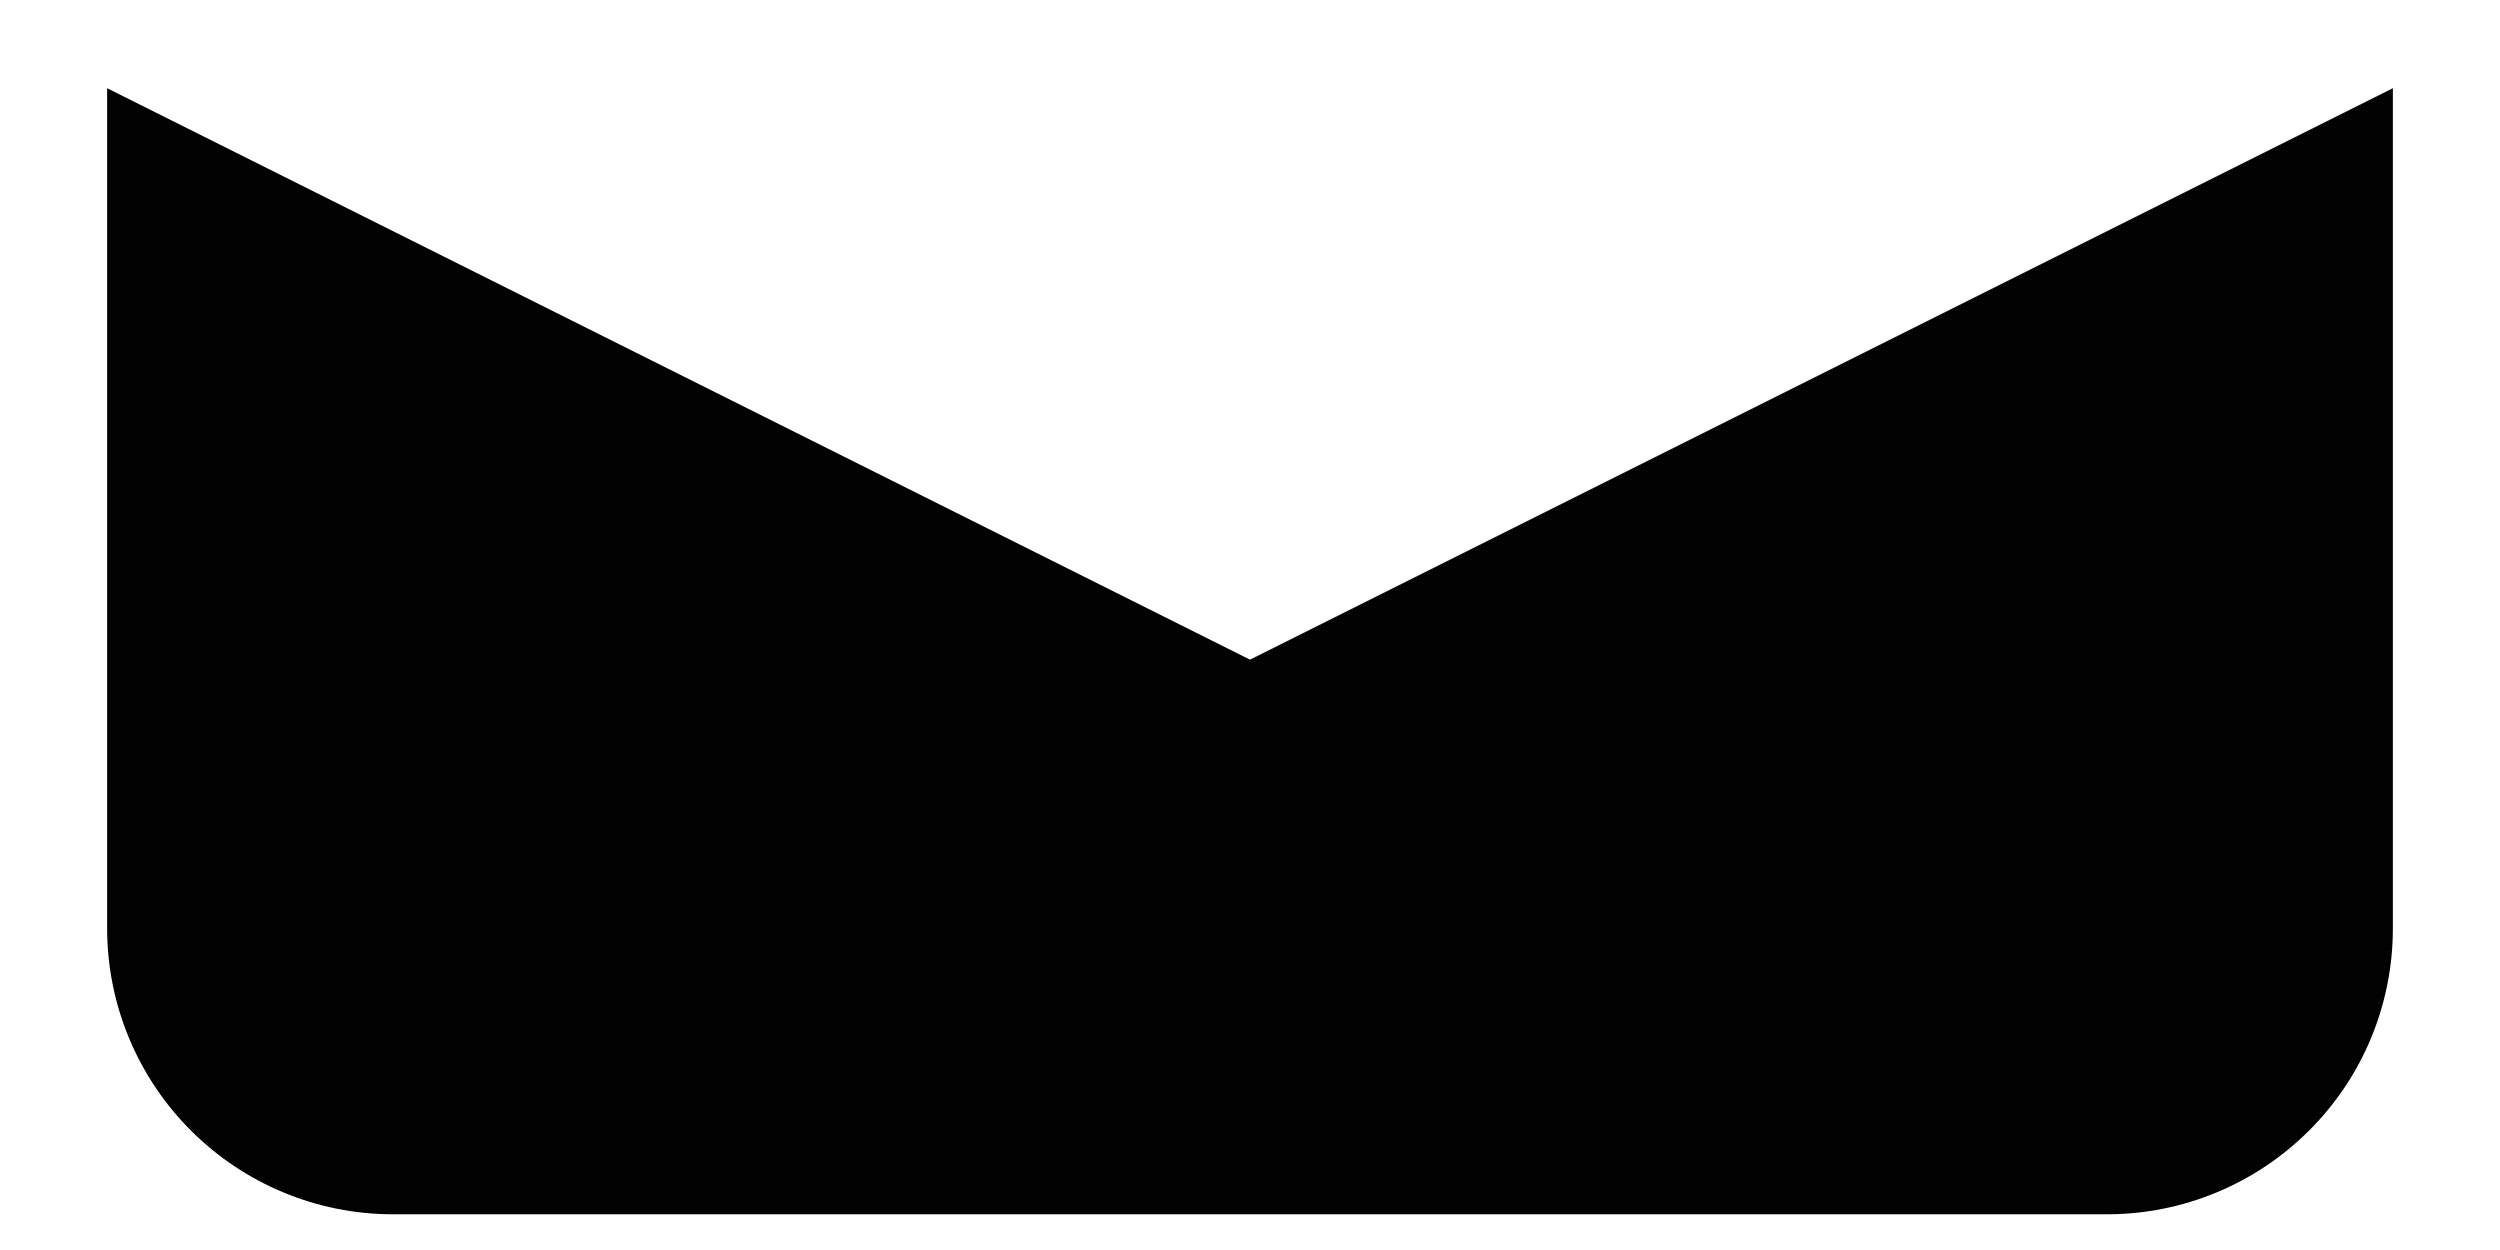
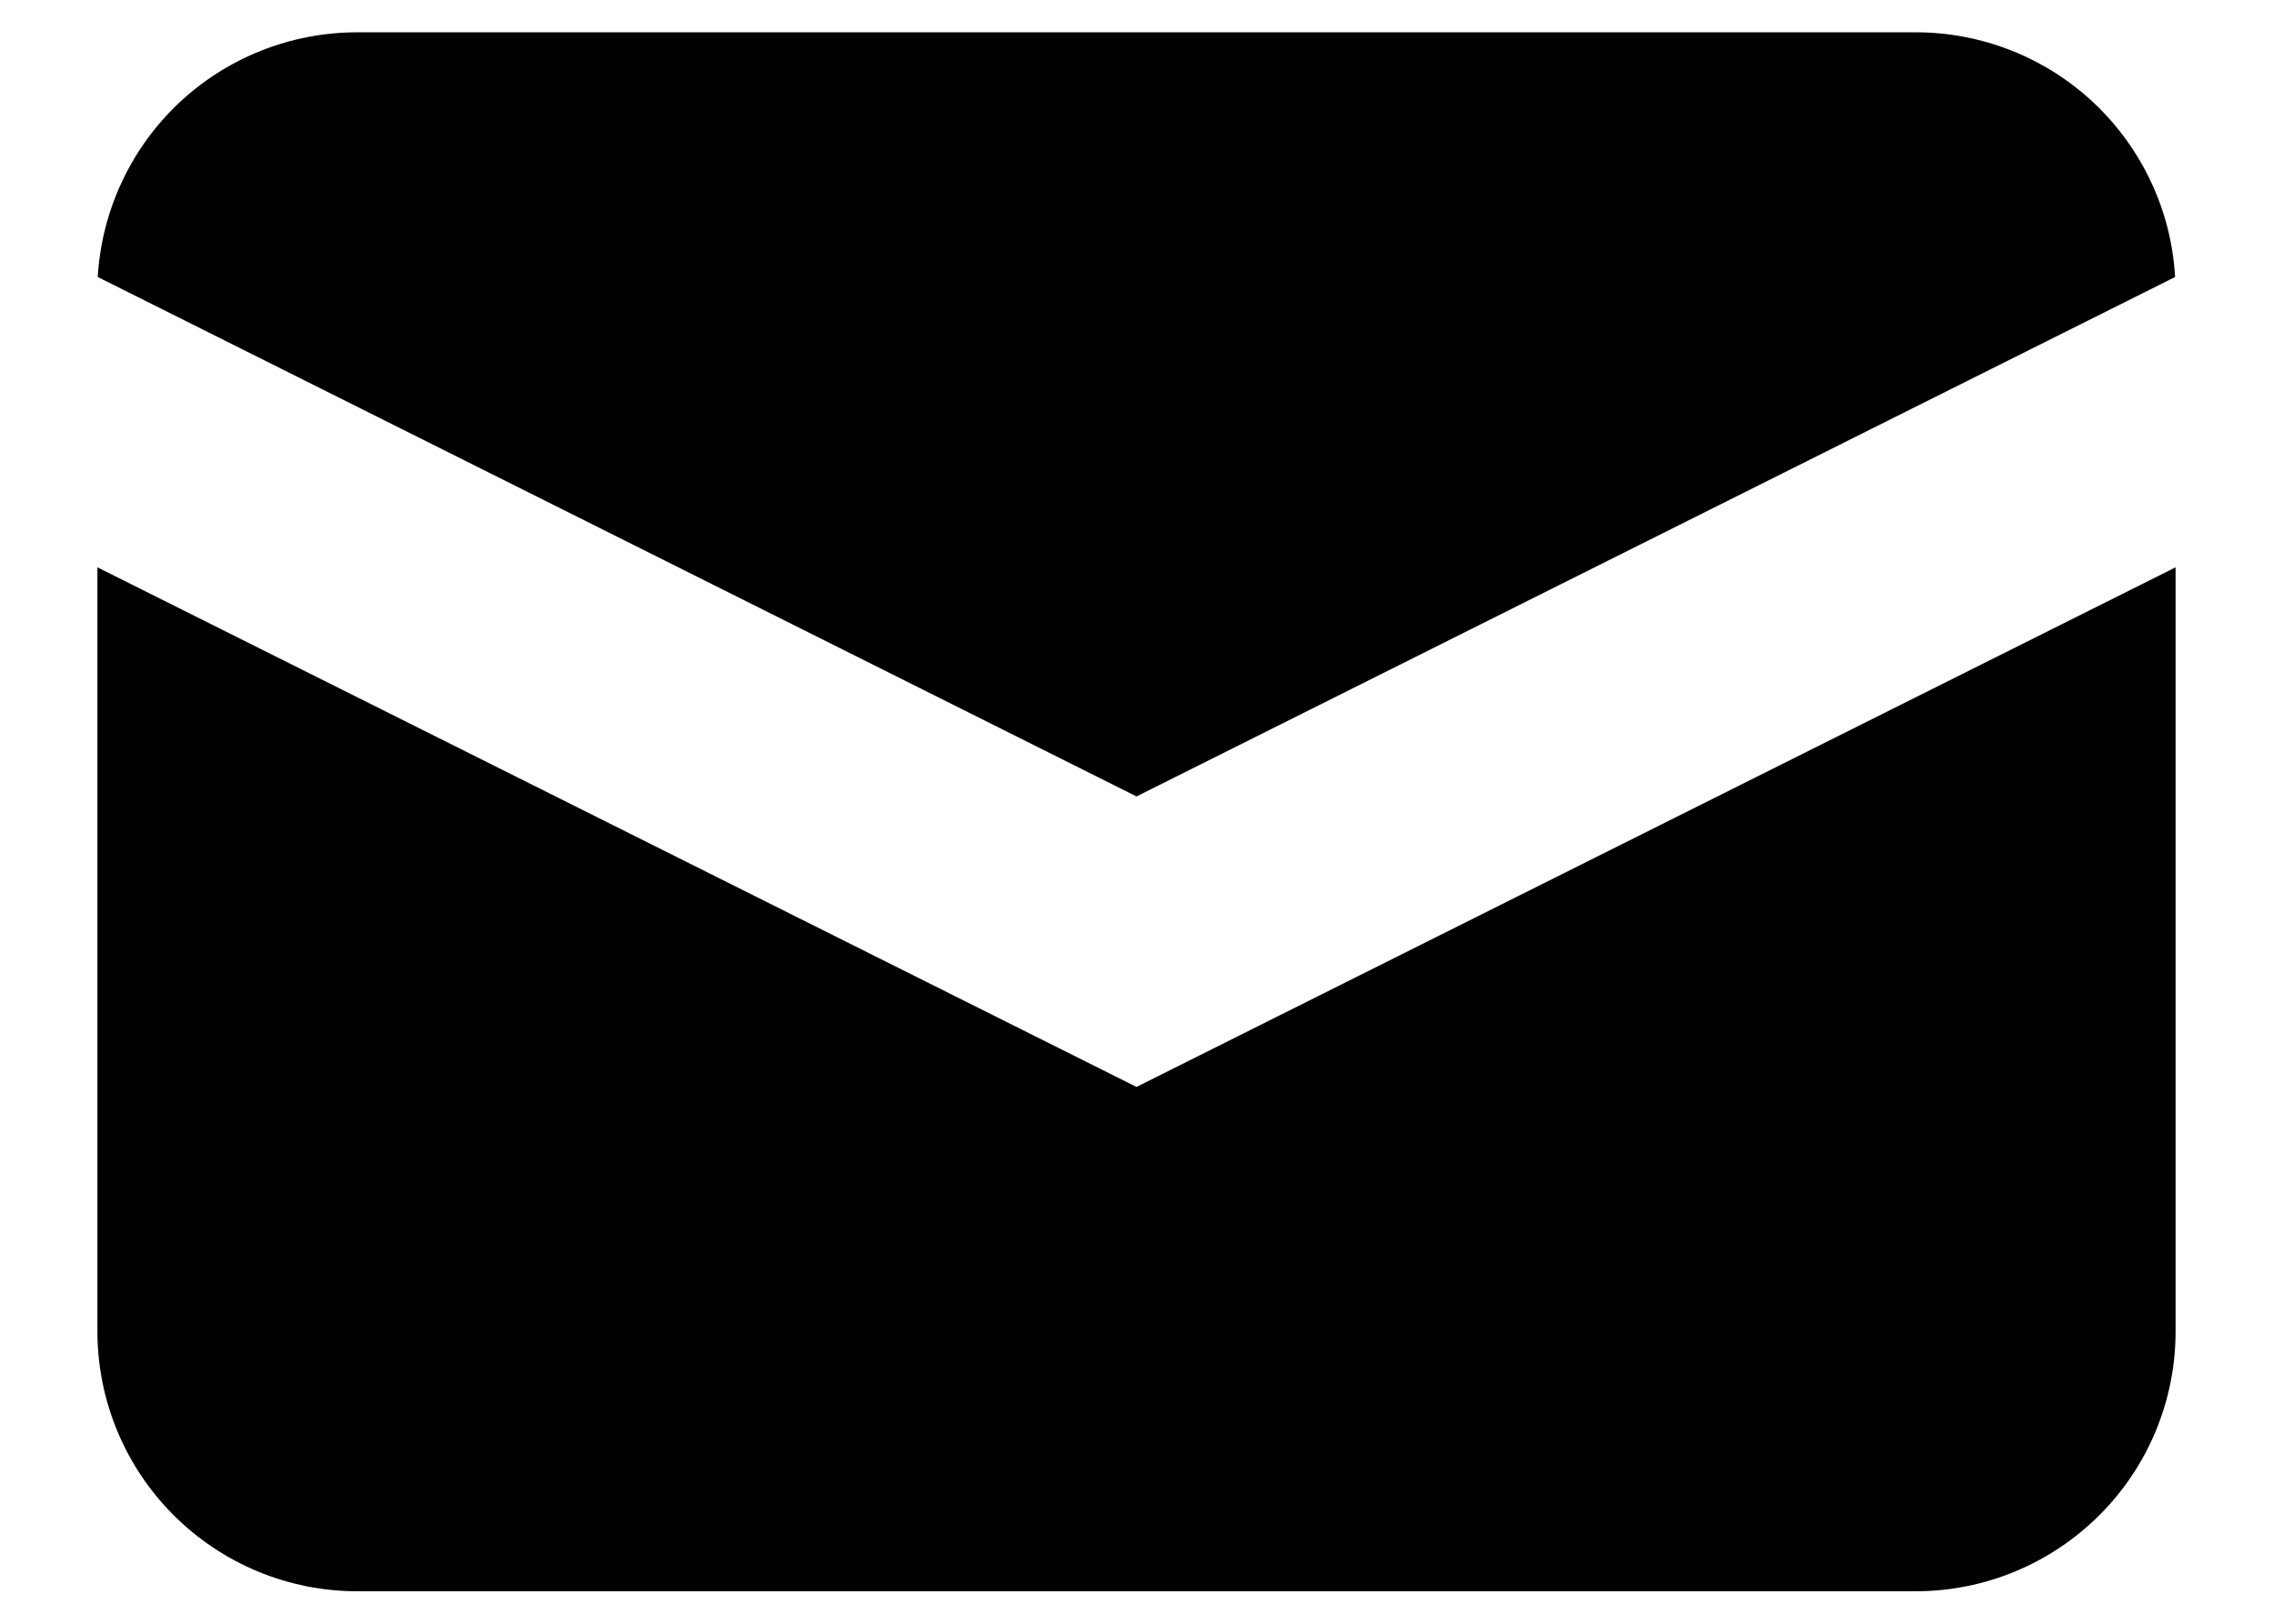
- <svg xmlns="http://www.w3.org/2000/svg" width="14" height="7" viewBox="0 0 14 7" fill="none">
-   <path d="M13.4 0.494L7 3.694L0.6 0.494V5.2C0.6 5.624 0.769 6.031 1.069 6.331C1.369 6.631 1.776 6.8 2.2 6.8H11.8C12.224 6.8 12.631 6.631 12.931 6.331C13.232 6.031 13.4 5.624 13.4 5.2V0.494Z" fill="#010101" />
+ <svg xmlns="http://www.w3.org/2000/svg" width="14" height="10" viewBox="0 0 14 10" fill="none">
+   <path d="M0.602 1.706L7 4.905L13.397 1.706C13.374 1.299 13.195 0.916 12.898 0.635C12.601 0.355 12.208 0.199 11.8 0.199H2.2C1.791 0.199 1.398 0.355 1.101 0.635C0.804 0.916 0.626 1.299 0.602 1.706Z" fill="#010101" />
+   <path d="M13.4 3.494L7 6.694L0.6 3.494V8.2C0.6 8.624 0.769 9.031 1.069 9.331C1.369 9.631 1.776 9.8 2.2 9.8H11.8C12.224 9.8 12.631 9.631 12.931 9.331C13.232 9.031 13.4 8.624 13.4 8.2V3.494Z" fill="#010101" />
</svg>
